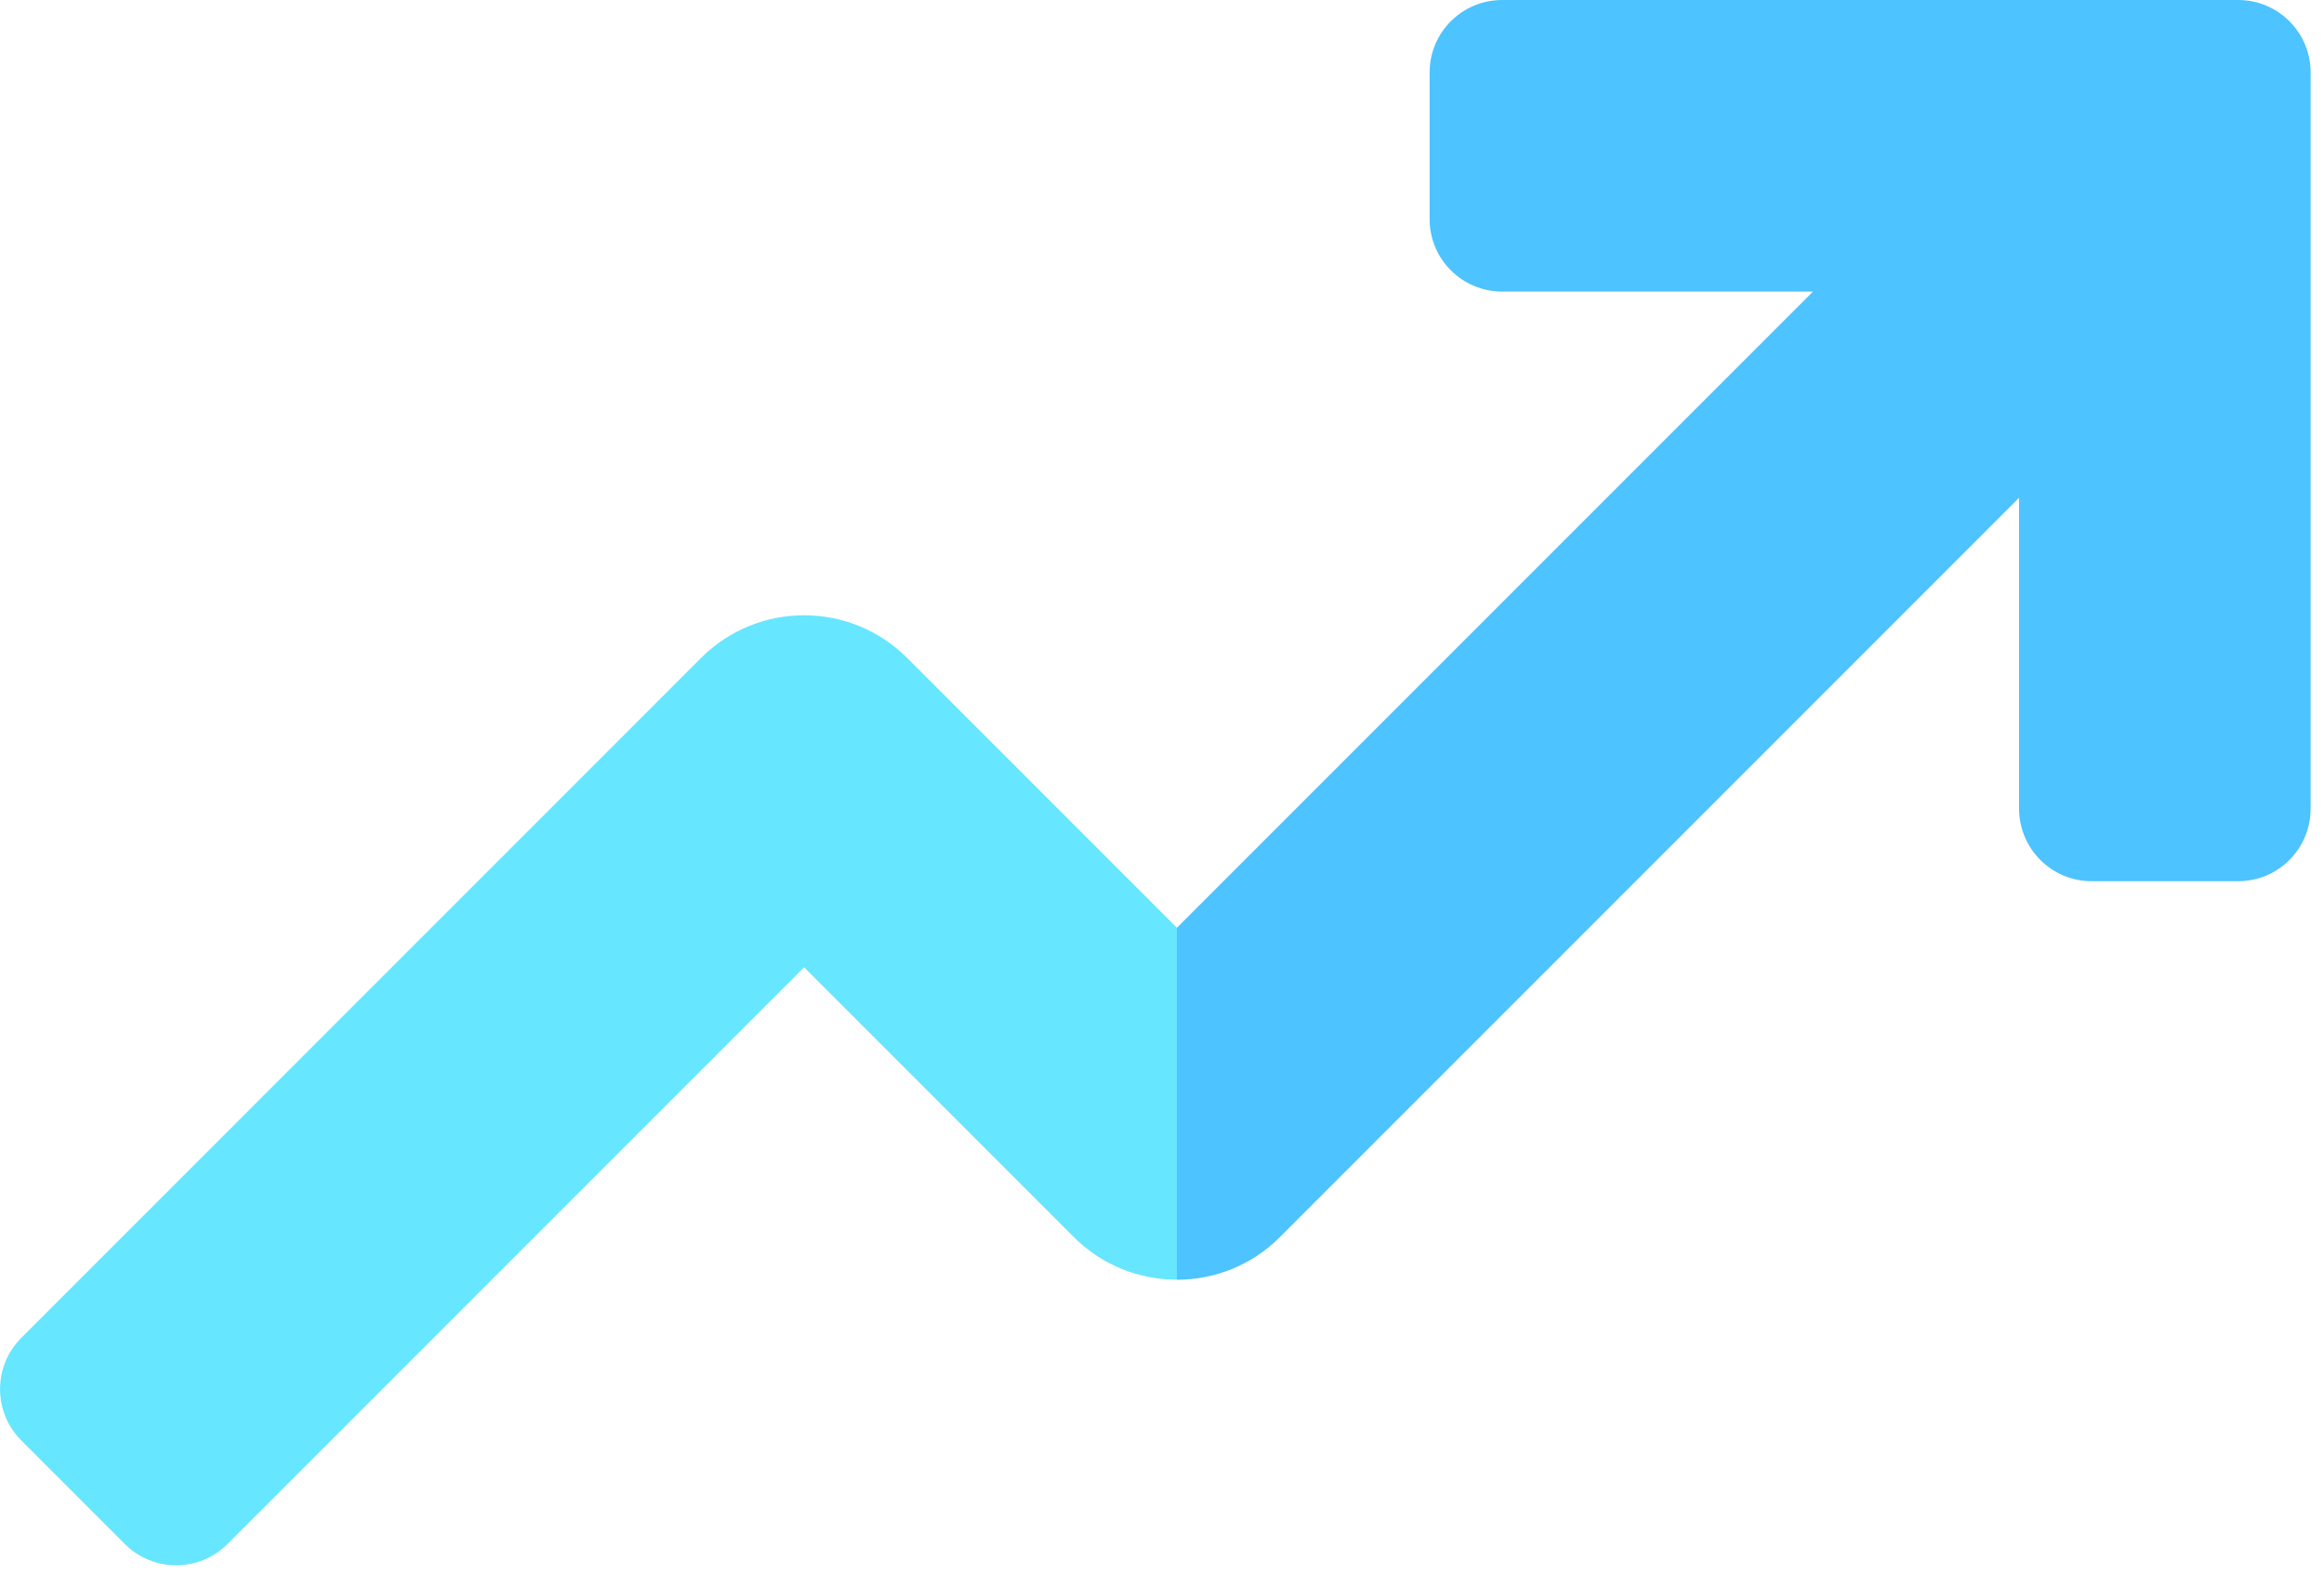
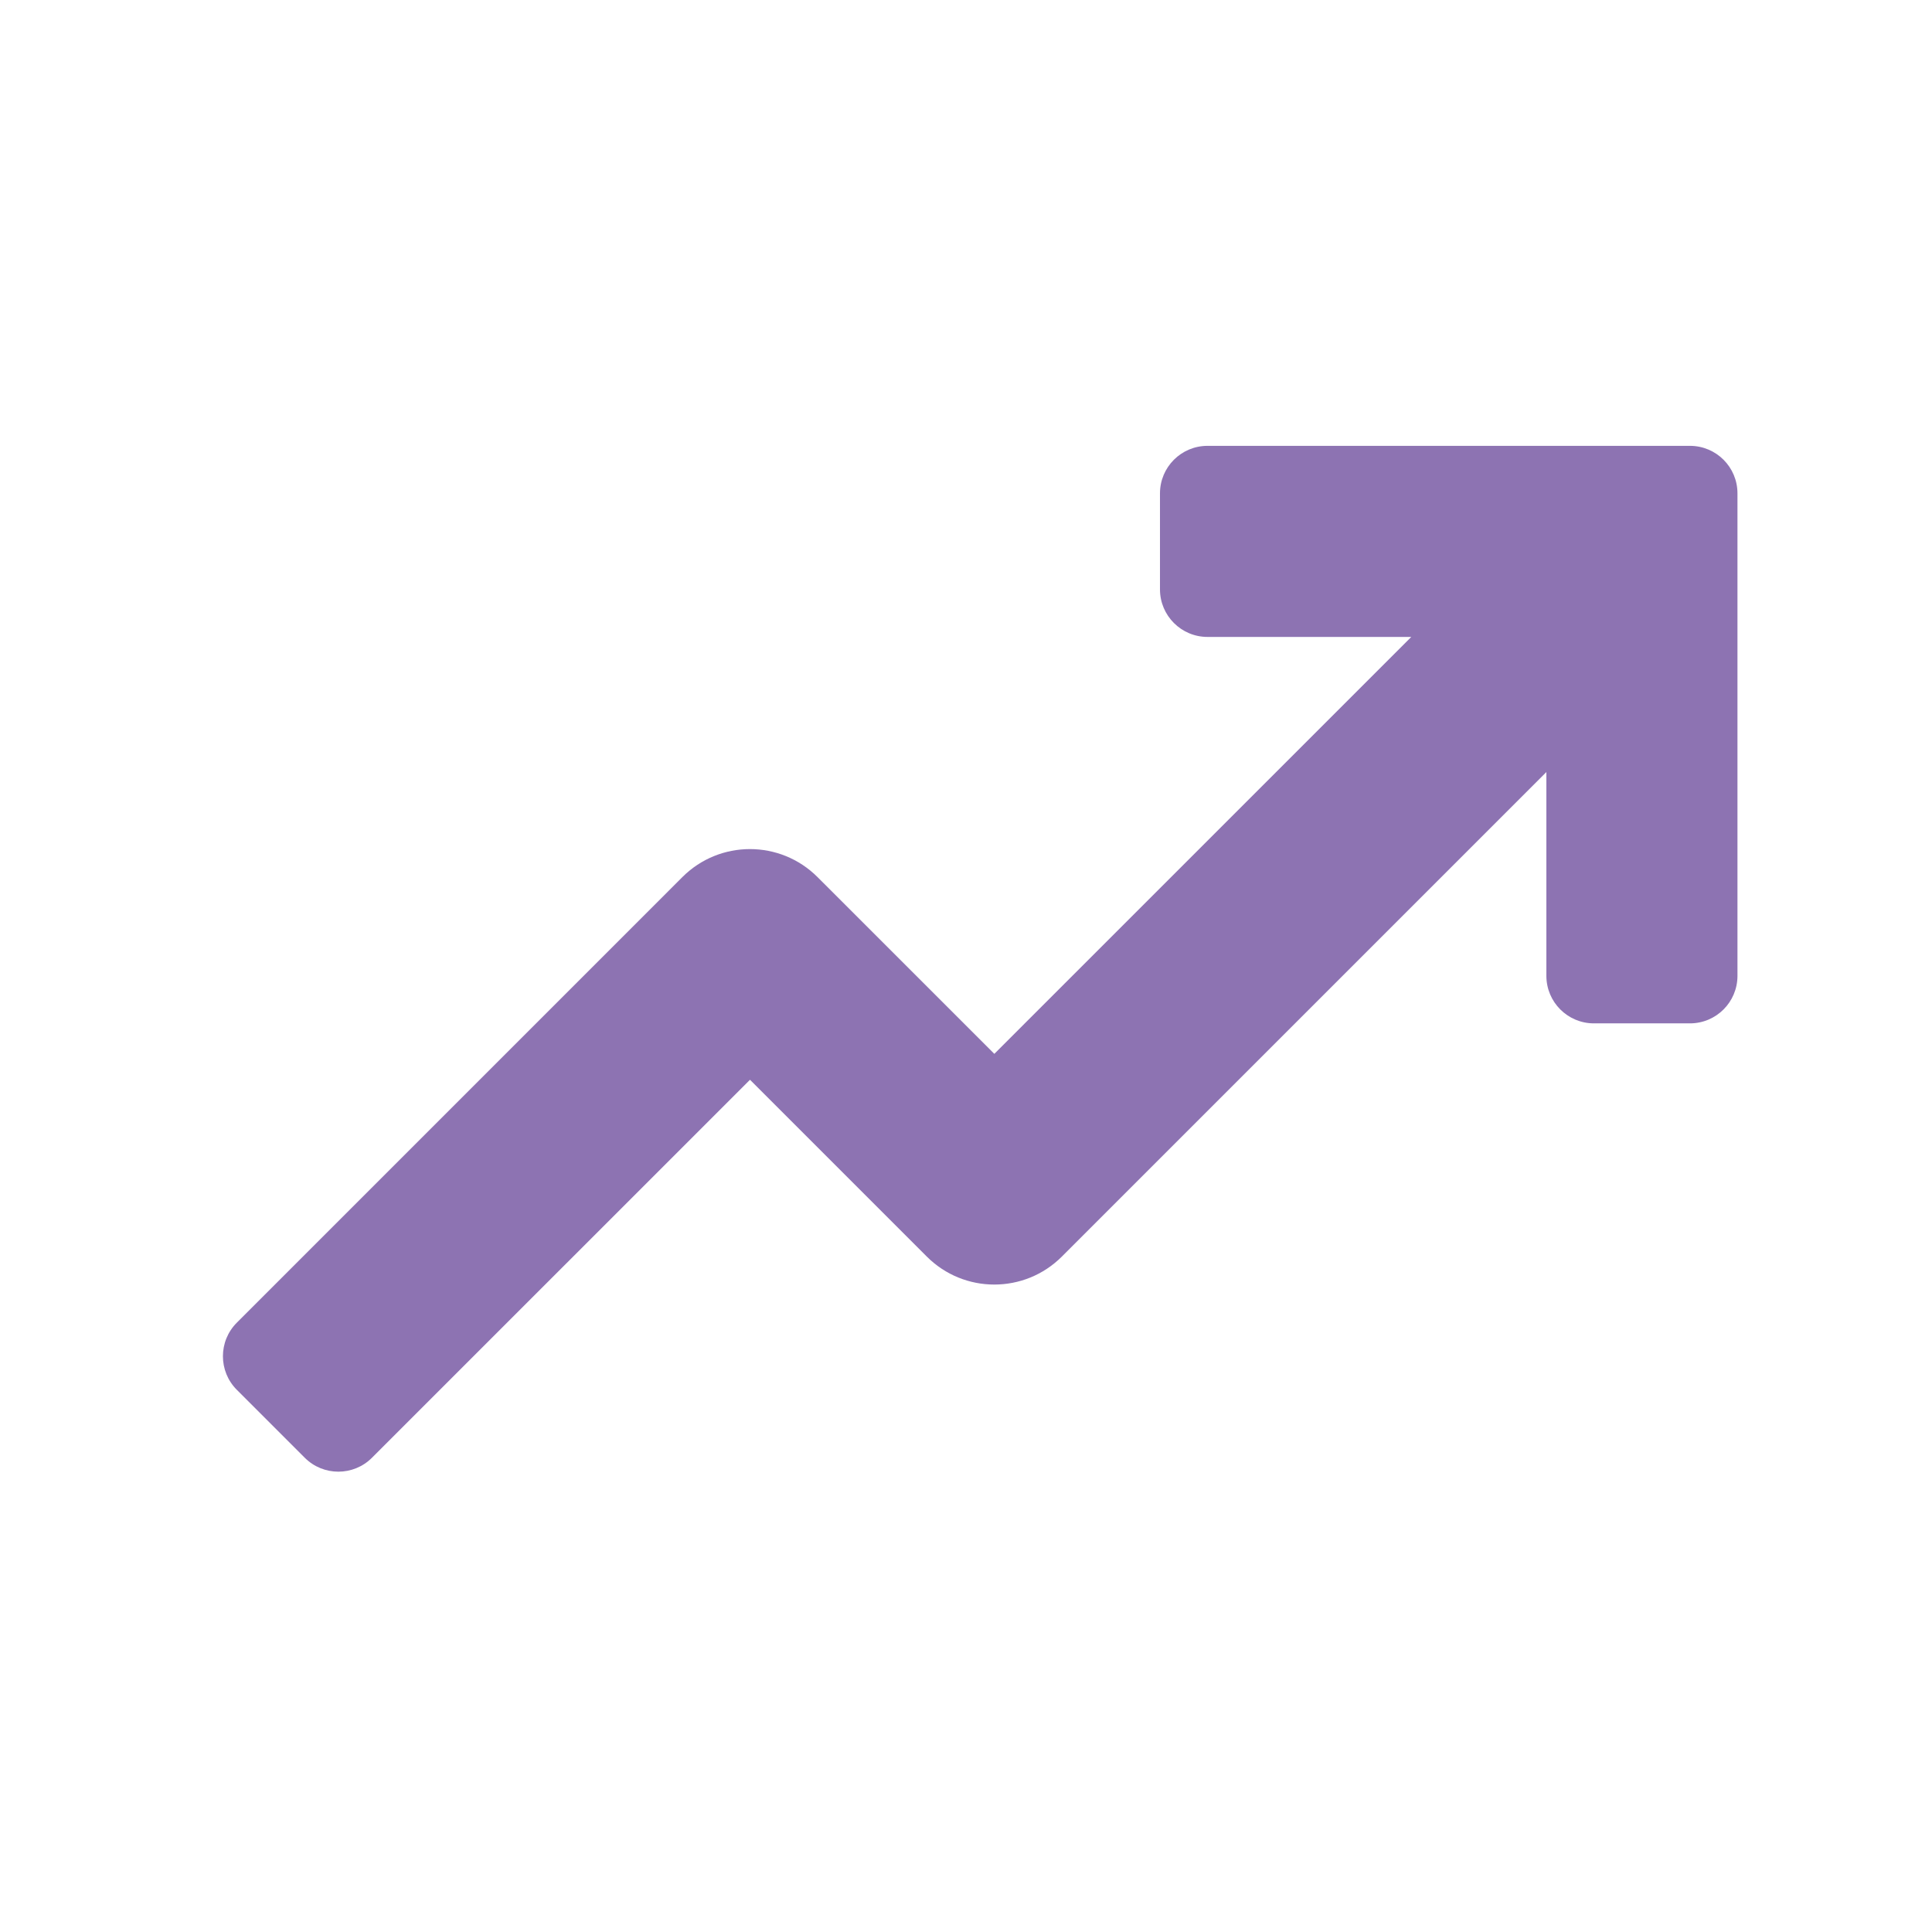
- <svg xmlns="http://www.w3.org/2000/svg" width="41" height="28" viewBox="0 0 41 28" fill="none">
-   <path d="M20.762 16.364L23.573 18.159L20.762 22.573C20.104 22.573 19.445 22.322 18.943 21.82L14.186 17.062L4.012 27.236C3.513 27.735 2.702 27.735 2.203 27.236L0.376 25.408C-0.124 24.909 -0.124 24.098 0.376 23.599L12.367 11.607C13.372 10.602 15 10.602 16.005 11.607L20.762 16.364Z" fill="#66E6FF" />
-   <path d="M40.764 1.279V14.265C40.764 14.971 40.192 15.544 39.485 15.544H36.901C36.194 15.544 35.621 14.971 35.621 14.265V8.78L22.581 21.82C22.079 22.323 21.421 22.574 20.763 22.574V16.365L31.985 5.143H26.501C25.794 5.143 25.221 4.57 25.221 3.864V1.279C25.221 0.572 25.794 0 26.501 0H39.485C40.192 0 40.764 0.572 40.764 1.279Z" fill="#4DC3FF" />
+ <svg xmlns="http://www.w3.org/2000/svg" width="52" height="52" viewBox="0 0 52 52" fill="none">
+   <path d="M26.762 28.364L29.573 30.159L26.762 34.574C26.103 34.574 25.445 34.322 24.943 33.819L20.186 29.062L10.011 39.236C9.512 39.735 8.702 39.735 8.203 39.236L6.375 37.408C5.875 36.909 5.875 36.098 6.375 35.599L18.366 23.607C19.371 22.602 20.999 22.602 22.004 23.607L26.762 28.364Z" fill="#8D73B2" />
+   <path d="M46.764 13.279V26.265C46.764 26.971 46.192 27.544 45.485 27.544H42.9C42.193 27.544 41.621 26.971 41.621 26.265V20.78L28.581 33.82C28.078 34.323 27.421 34.574 26.762 34.574V28.365L37.985 17.143H32.5C31.794 17.143 31.221 16.57 31.221 15.864V13.279C31.221 12.572 31.794 12 32.5 12H45.485C46.192 12 46.764 12.572 46.764 13.279Z" fill="#8D73B2" />
</svg>
